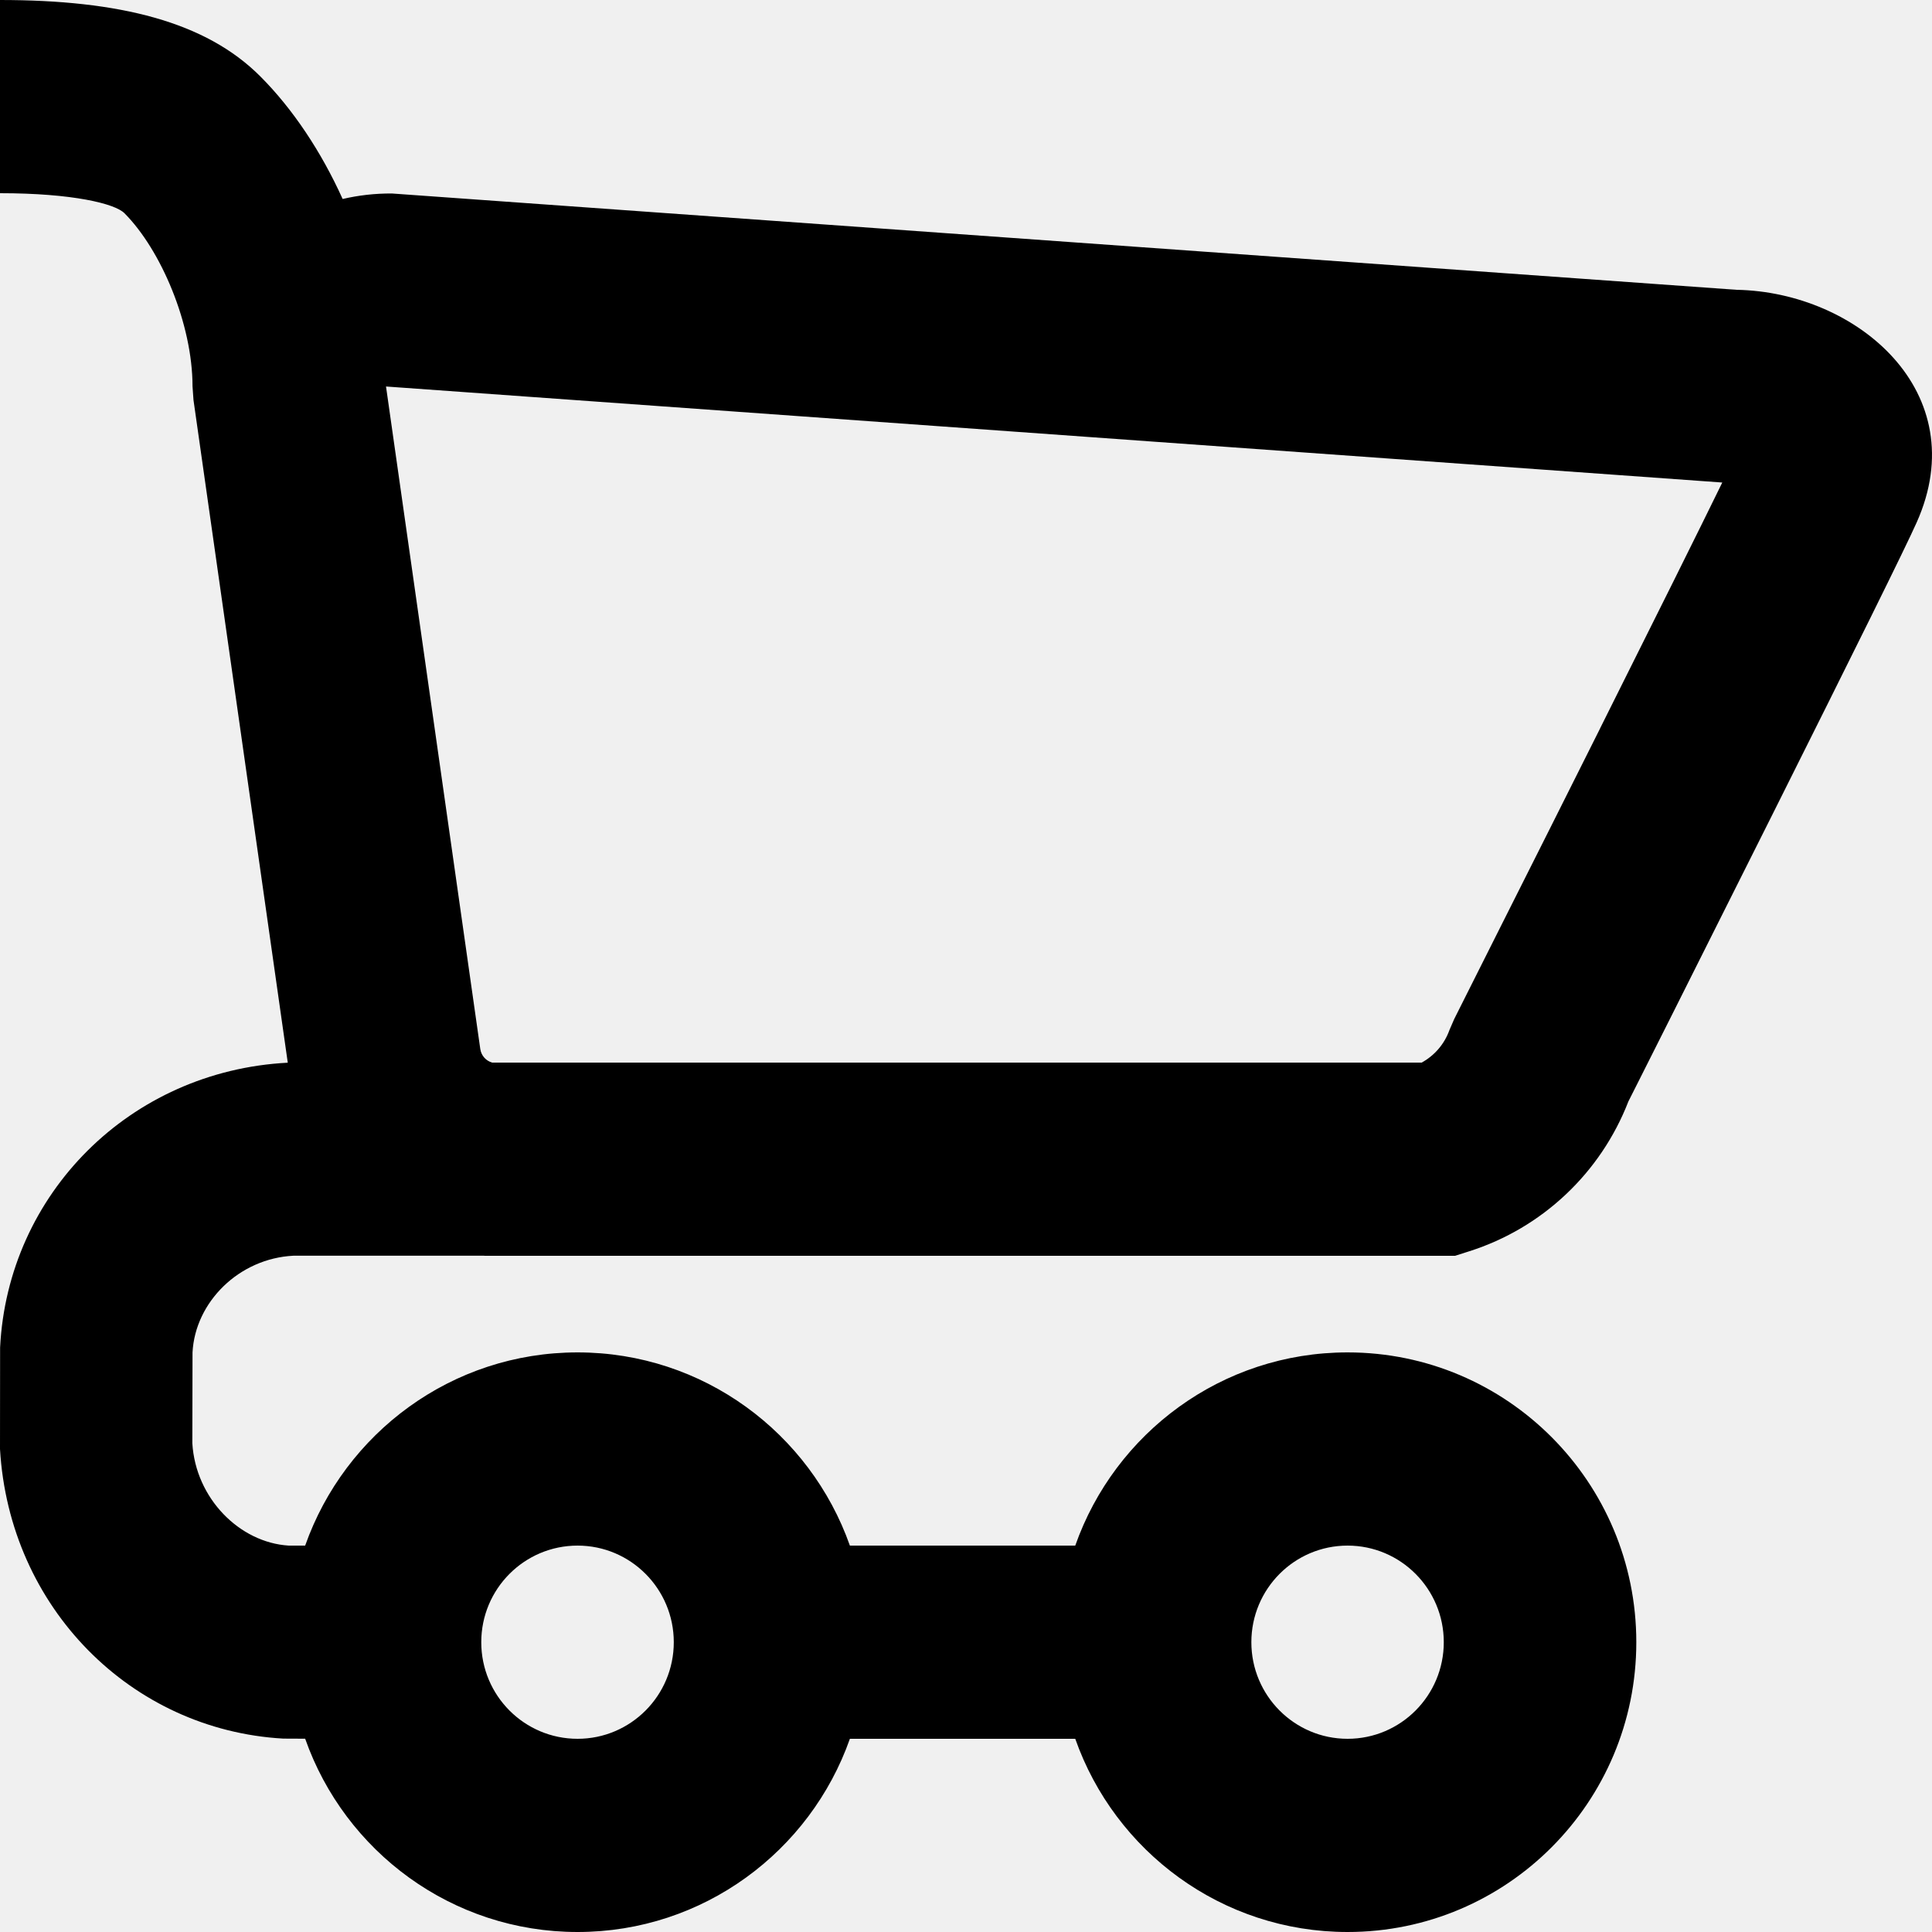
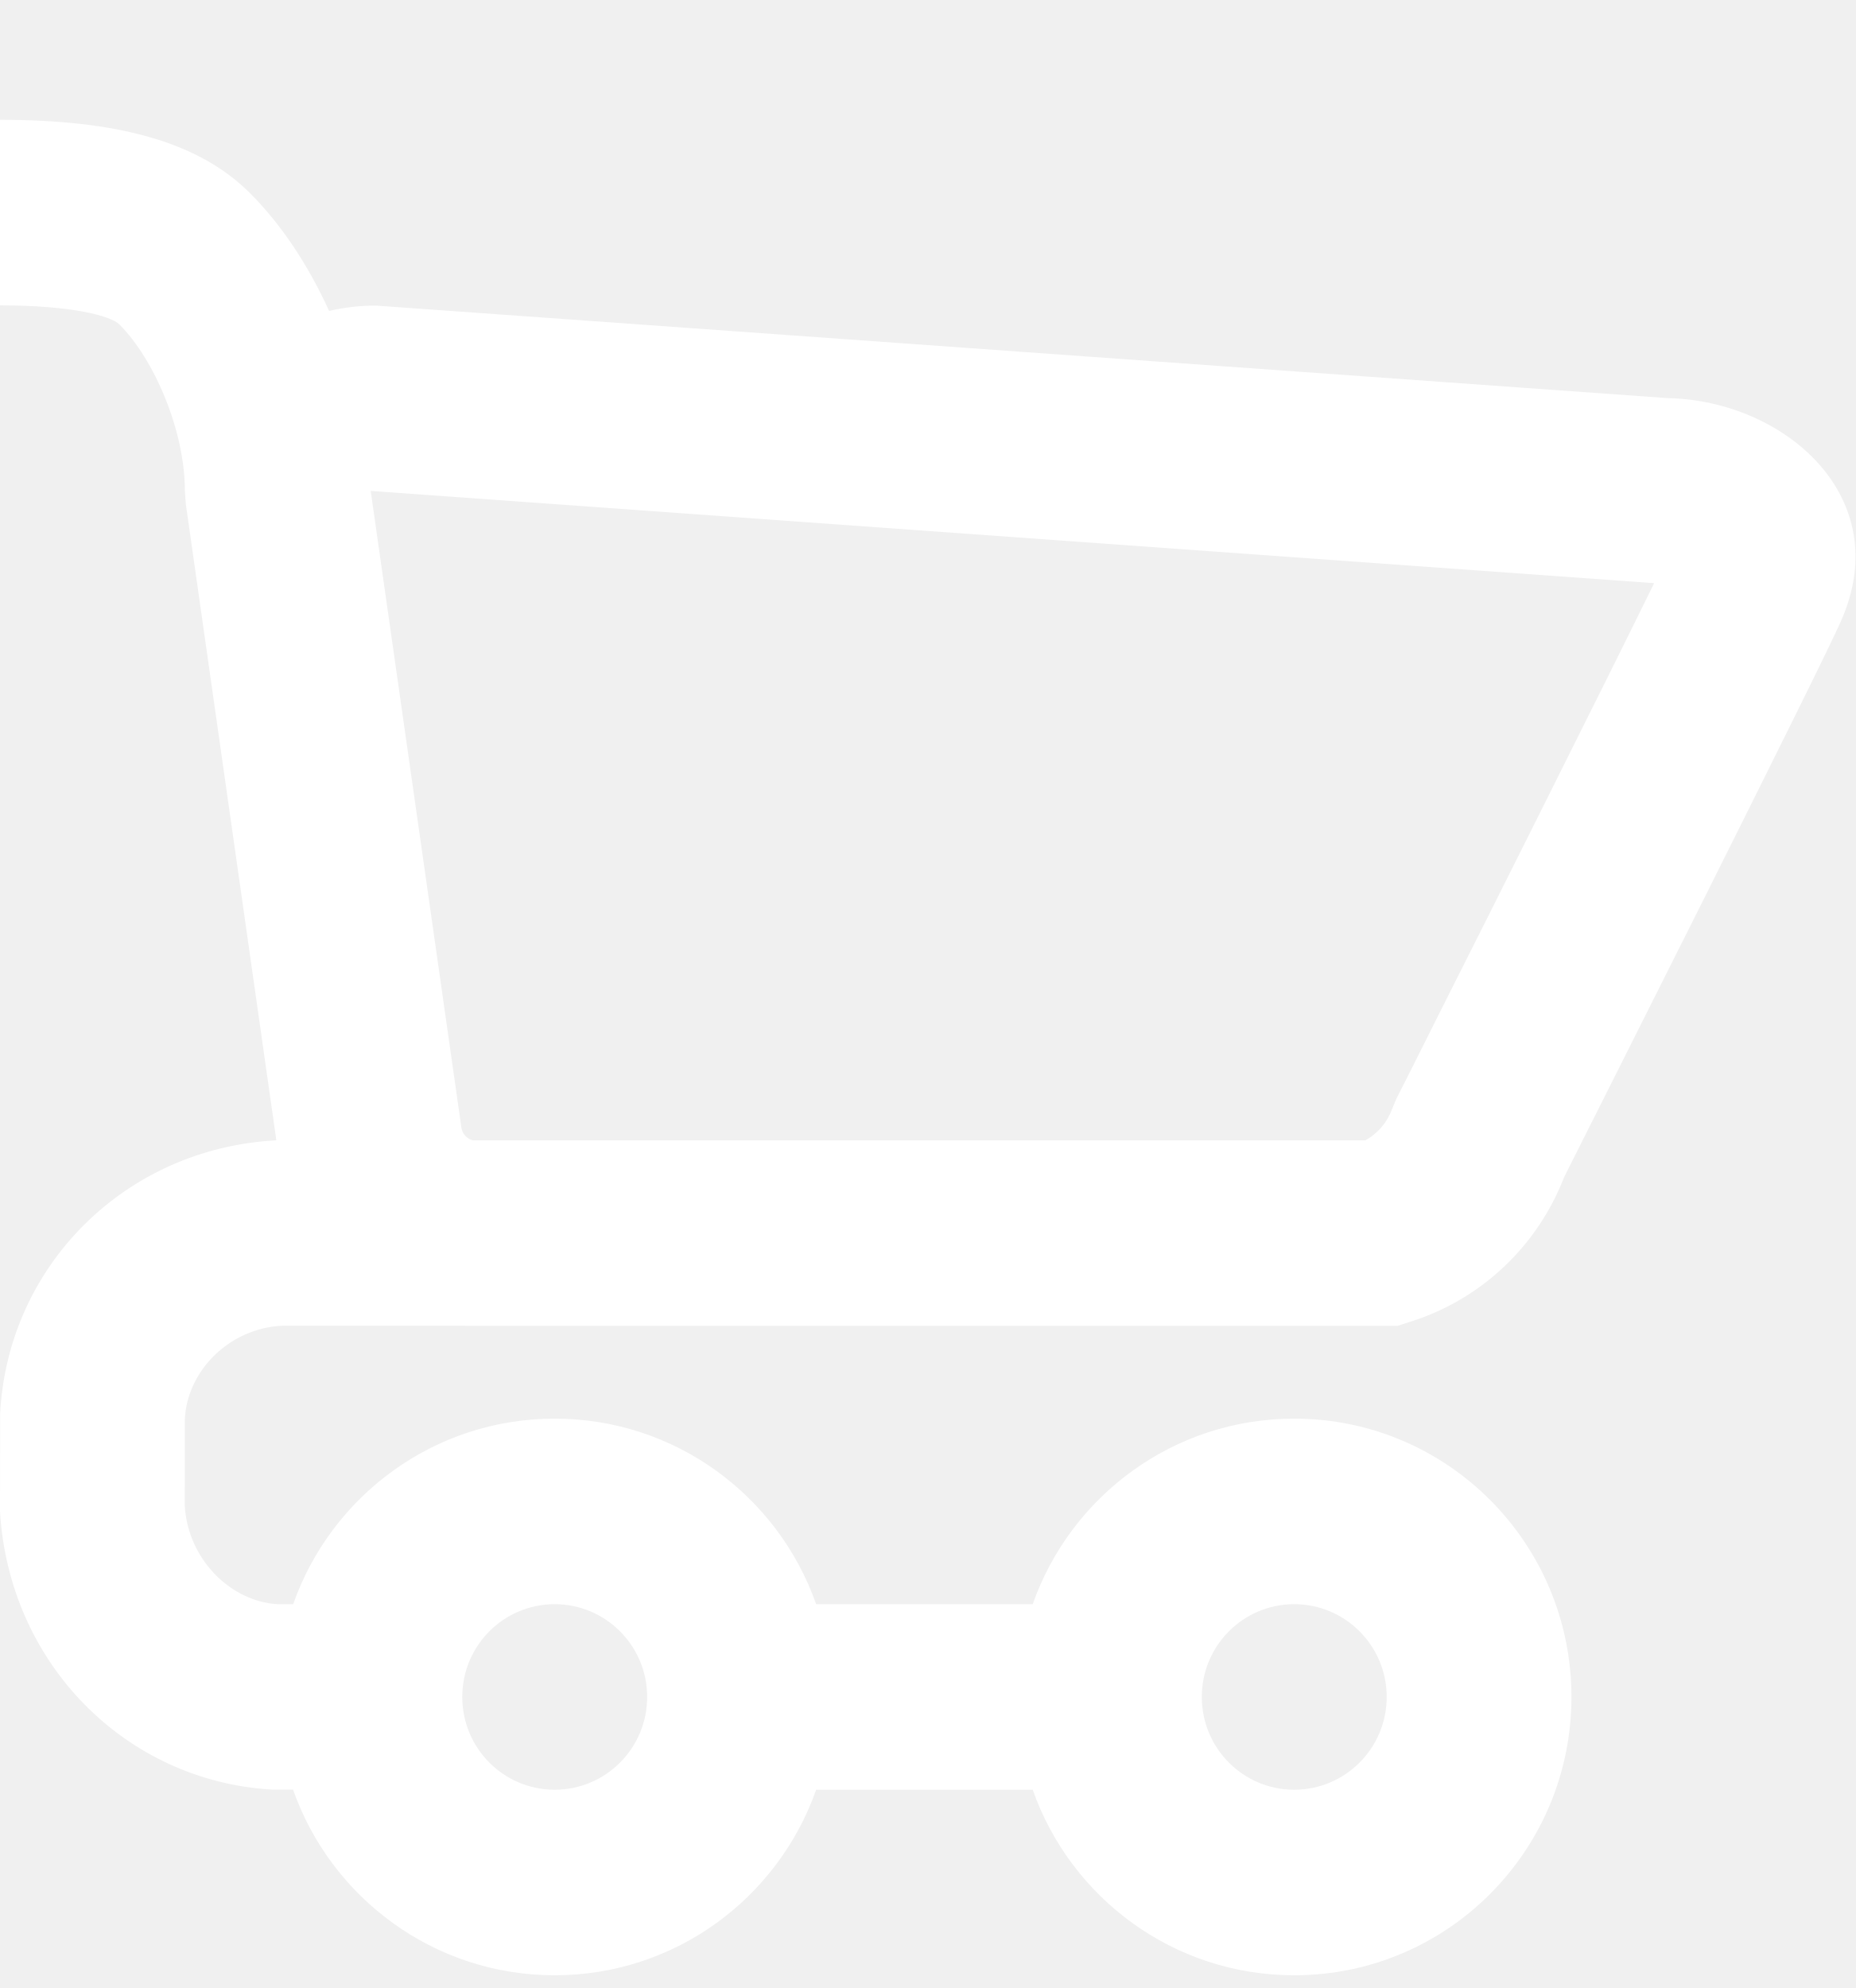
- <svg xmlns="http://www.w3.org/2000/svg" width="20" height="20" viewBox="0 0 20 20" fill="none">
-   <path fill-rule="evenodd" clip-rule="evenodd" d="M4.057 2.003C3.88 2.002 3.709 2.022 3.547 2.06C3.325 1.569 3.031 1.128 2.697 0.793C2.131 0.224 1.237 0 0 0V2C0.756 2 1.191 2.109 1.288 2.207C1.665 2.585 1.993 3.353 1.993 4L2.003 4.141L2.979 11.001C1.346 11.086 0.08 12.359 0.001 13.95L0 15C0.096 16.644 1.358 17.909 2.933 17.998L3.159 17.999C3.569 19.165 4.677 20 5.979 20C7.28 20 8.387 19.165 8.798 18H11.131C11.541 19.165 12.648 20 13.95 20C15.601 20 16.939 18.657 16.939 17C16.939 15.343 15.601 14 13.95 14C12.648 14 11.541 14.835 11.131 16H8.798C8.387 14.835 7.28 14 5.979 14C4.677 14 3.57 14.835 3.159 16H2.989C2.481 15.969 2.025 15.512 1.991 14.94L1.993 14C2.02 13.481 2.472 13.027 3.039 12.999L5.006 12.999L5.02 13H15.063L15.21 12.953C15.965 12.713 16.57 12.142 16.857 11.402L16.962 11.194L17.303 10.516C17.655 9.814 18.008 9.111 18.352 8.424C19.194 6.741 19.724 5.672 19.841 5.409C20.444 4.06 19.224 3.022 17.976 3L4.057 2.003ZM14.717 11H5.095C5.031 10.982 4.982 10.928 4.972 10.86L3.996 4.001L17.829 4.995C17.587 5.49 17.147 6.375 16.571 7.526L16.557 7.555C16.228 8.212 15.876 8.914 15.523 9.615L15.183 10.292L15.054 10.549L15.005 10.662C14.953 10.808 14.85 10.927 14.717 11ZM13.95 18C14.5 18 14.946 17.552 14.946 17C14.946 16.448 14.5 16 13.95 16C13.4 16 12.954 16.448 12.954 17C12.954 17.552 13.4 18 13.95 18ZM6.975 17C6.975 17.552 6.529 18 5.979 18C5.428 18 4.982 17.552 4.982 17C4.982 16.448 5.428 16 5.979 16C6.529 16 6.975 16.448 6.975 17Z" fill="black" />
+ <svg xmlns="http://www.w3.org/2000/svg" width="14" height="15" viewBox="0 0 14 15" fill="none">
+   <path fill-rule="evenodd" clip-rule="evenodd" d="M2.84 2.306C2.716 2.305 2.596 2.32 2.483 2.346C2.327 2.002 2.122 1.693 1.888 1.459C1.492 1.061 0.866 0.904 0 0.904V2.304C0.529 2.304 0.833 2.38 0.902 2.449C1.165 2.713 1.395 3.251 1.395 3.704L1.402 3.803L2.085 8.604C0.942 8.664 0.056 9.555 0.001 10.669L0 11.404C0.068 12.555 0.951 13.44 2.053 13.503L2.211 13.503C2.498 14.319 3.274 14.904 4.185 14.904C5.096 14.904 5.871 14.32 6.158 13.504H7.792C8.079 14.32 8.854 14.904 9.765 14.904C10.921 14.904 11.857 13.964 11.857 12.804C11.857 11.644 10.921 10.704 9.765 10.704C8.854 10.704 8.079 11.288 7.792 12.104H6.158C5.871 11.288 5.096 10.704 4.185 10.704C3.274 10.704 2.499 11.288 2.212 12.104H2.092C1.737 12.082 1.418 11.763 1.394 11.362L1.395 10.704C1.414 10.341 1.731 10.023 2.127 10.003L3.504 10.003L3.514 10.004H10.544L10.647 9.971C11.176 9.803 11.599 9.403 11.8 8.886L11.873 8.74L12.112 8.265C12.359 7.774 12.606 7.281 12.847 6.801C13.436 5.623 13.807 4.874 13.889 4.69C14.311 3.746 13.457 3.02 12.583 3.004L2.84 2.306ZM10.302 8.604H3.566C3.521 8.591 3.487 8.553 3.481 8.506L2.797 3.704L12.481 4.4C12.311 4.747 12.003 5.367 11.6 6.172L11.59 6.192C11.36 6.652 11.113 7.144 10.866 7.634L10.628 8.109L10.537 8.288L10.504 8.367C10.467 8.469 10.395 8.553 10.302 8.604ZM9.765 13.504C10.15 13.504 10.463 13.191 10.463 12.804C10.463 12.417 10.15 12.104 9.765 12.104C9.38 12.104 9.068 12.417 9.068 12.804C9.068 13.191 9.38 13.504 9.765 13.504ZM4.883 12.804C4.883 13.191 4.57 13.504 4.185 13.504C3.8 13.504 3.488 13.191 3.488 12.804C3.488 12.417 3.8 12.104 4.185 12.104C4.57 12.104 4.883 12.417 4.883 12.804Z" fill="white" />
</svg>
